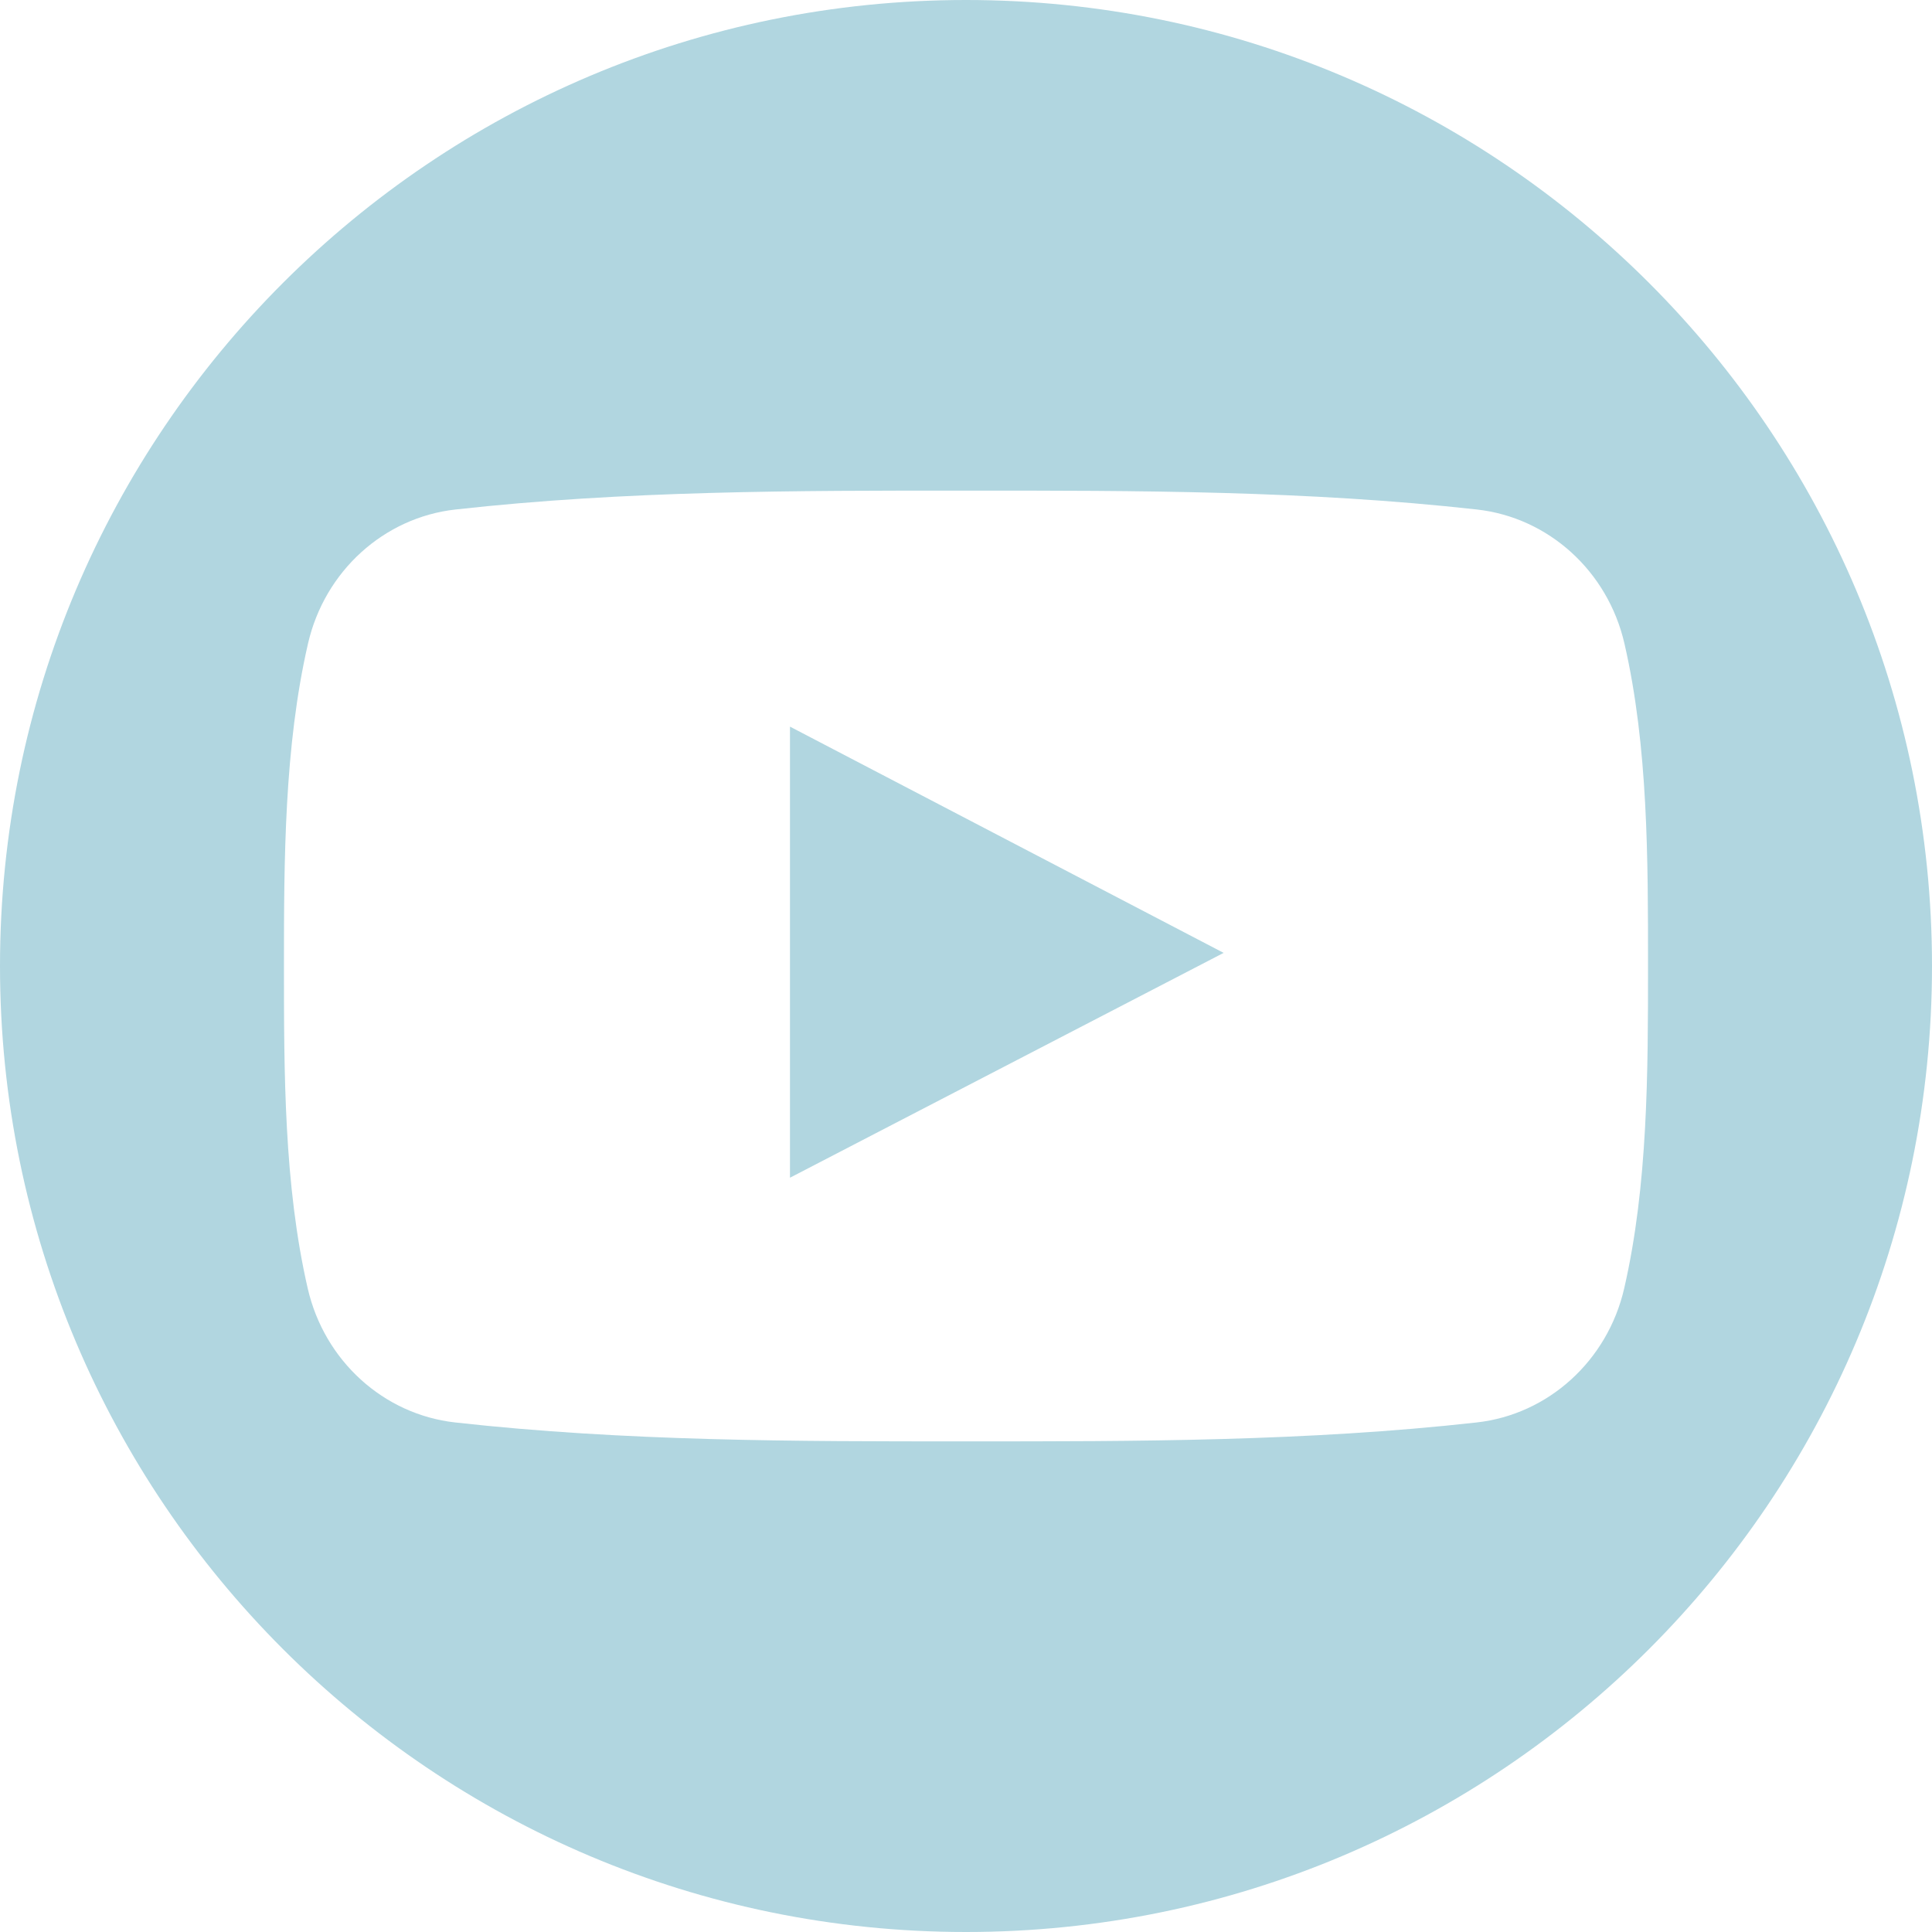
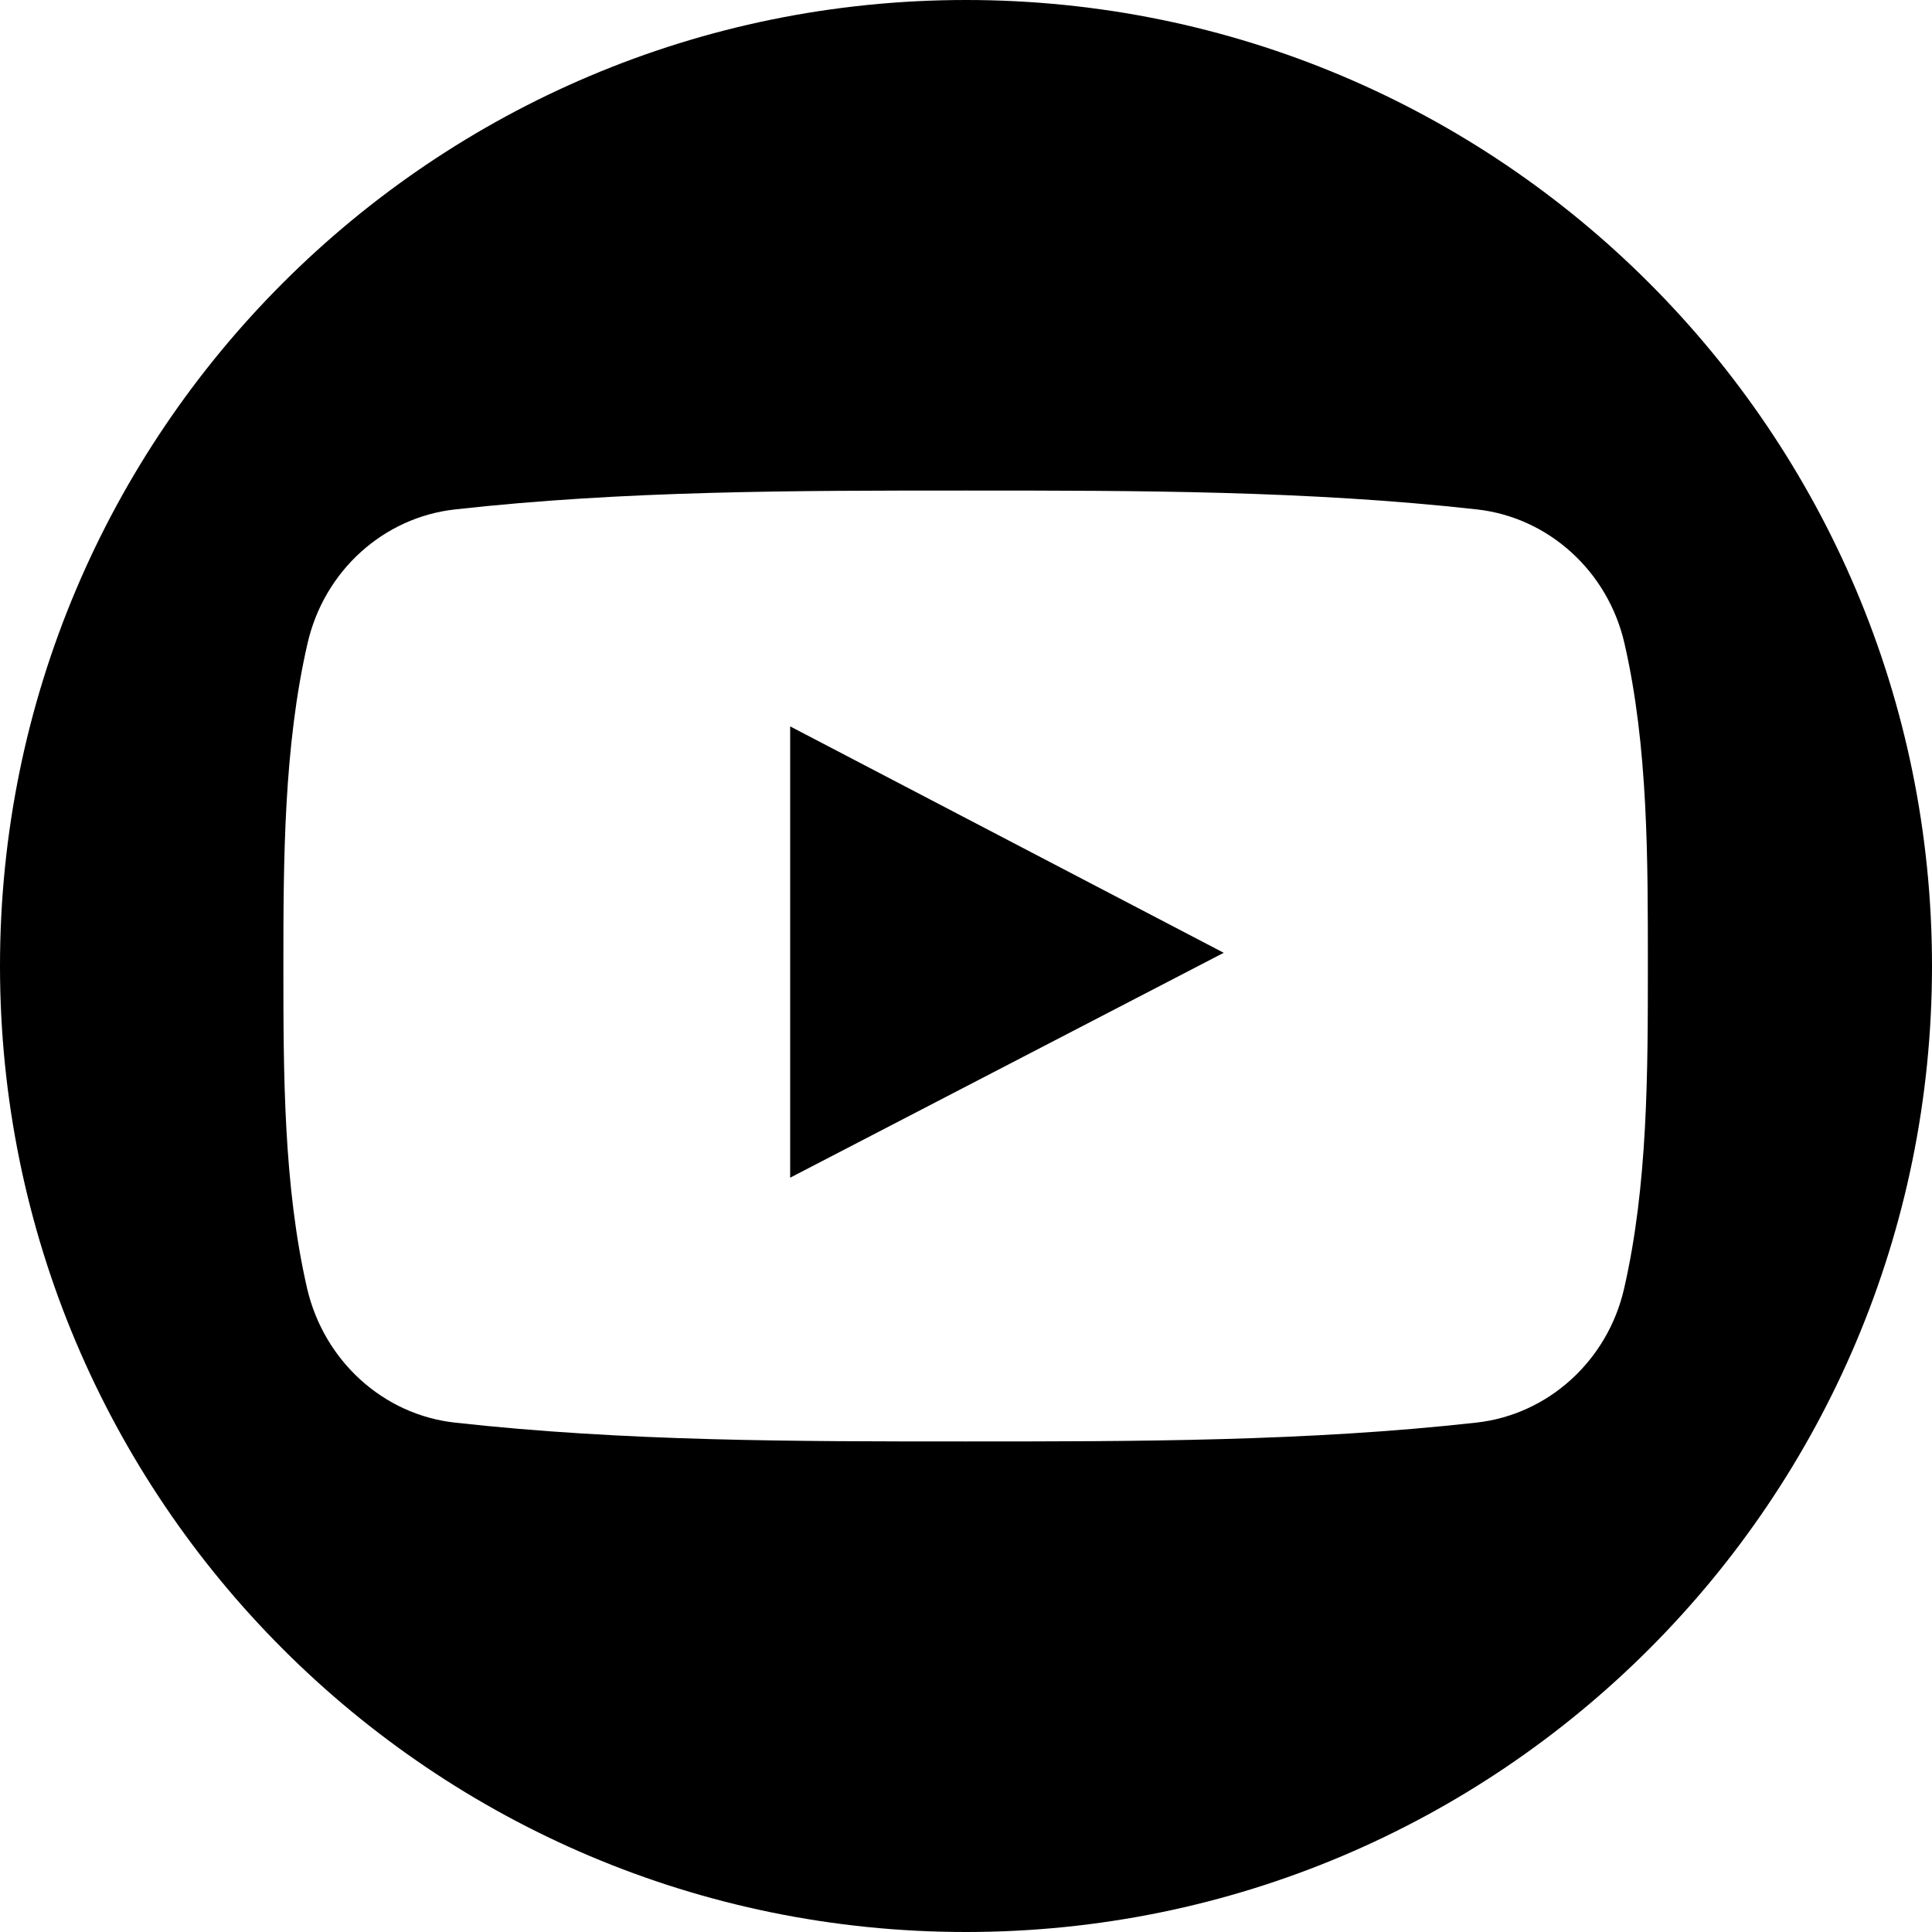
- <svg xmlns="http://www.w3.org/2000/svg" version="1.1" id="Capa_1" x="0px" y="0px" width="512px" height="512px" viewBox="0 0 97.75 97.75" style="enable-background:new 0 0 97.75 97.75;" xml:space="preserve">
+ <svg xmlns="http://www.w3.org/2000/svg" version="1.1" id="Capa_1" x="0px" y="0px" viewBox="0 0 512 512" style="enable-background:new 0 0 512 512;" xml:space="preserve">
  <g>
    <g>
-       <path d="M39.969,59.587c7.334-3.803,14.604-7.571,21.941-11.376c-7.359-3.84-14.627-7.63-21.941-11.447    C39.969,44.398,39.969,51.954,39.969,59.587z" fill="#b1d6e0" />
-       <path d="M48.875,0C21.883,0,0,21.882,0,48.875S21.883,97.75,48.875,97.75S97.75,75.868,97.75,48.875S75.867,0,48.875,0z     M82.176,65.189c-0.846,3.67-3.848,6.377-7.461,6.78c-8.557,0.957-17.217,0.962-25.842,0.957c-8.625,0.005-17.287,0-25.846-0.957    c-3.613-0.403-6.613-3.11-7.457-6.78c-1.203-5.228-1.203-10.933-1.203-16.314s0.014-11.088,1.217-16.314    c0.844-3.67,3.844-6.378,7.457-6.782c8.559-0.956,17.221-0.961,25.846-0.956c8.623-0.005,17.285,0,25.841,0.956    c3.615,0.404,6.617,3.111,7.461,6.782c1.203,5.227,1.193,10.933,1.193,16.314S83.379,59.962,82.176,65.189z" fill="#b1d6e0" />
+       <path d="M209.4,312.1c38.4-19.9,76.5-39.7,114.9-59.6c-38.5-20.1-76.6-40-114.9-60C209.4,232.6,209.4,272.1,209.4,312.1z" />
+       <path d="M256,0C114.6,0,0,114.6,0,256s114.6,256,256,256s256-114.6,256-256S397.4,0,256,0z M430.4,341.5    c-4.4,19.2-20.2,33.4-39.1,35.5c-44.8,5-90.2,5-135.4,5c-45.2,0-90.5,0-135.4-5c-18.9-2.1-34.6-16.3-39.1-35.5    c-6.3-27.4-6.3-57.3-6.3-85.5s0.1-58.1,6.4-85.5c4.4-19.2,20.1-33.4,39.1-35.5c44.8-5,90.2-5,135.4-5c45.2,0,90.5,0,135.4,5    c18.9,2.1,34.7,16.3,39.1,35.5c6.3,27.4,6.2,57.3,6.2,85.5S436.7,314.1,430.4,341.5z" />
    </g>
  </g>
-   <g>
- </g>
-   <g>
- </g>
-   <g>
- </g>
-   <g>
- </g>
-   <g>
- </g>
-   <g>
- </g>
-   <g>
- </g>
-   <g>
- </g>
-   <g>
- </g>
-   <g>
- </g>
-   <g>
- </g>
-   <g>
- </g>
-   <g>
- </g>
-   <g>
- </g>
-   <g>
- </g>
</svg>
